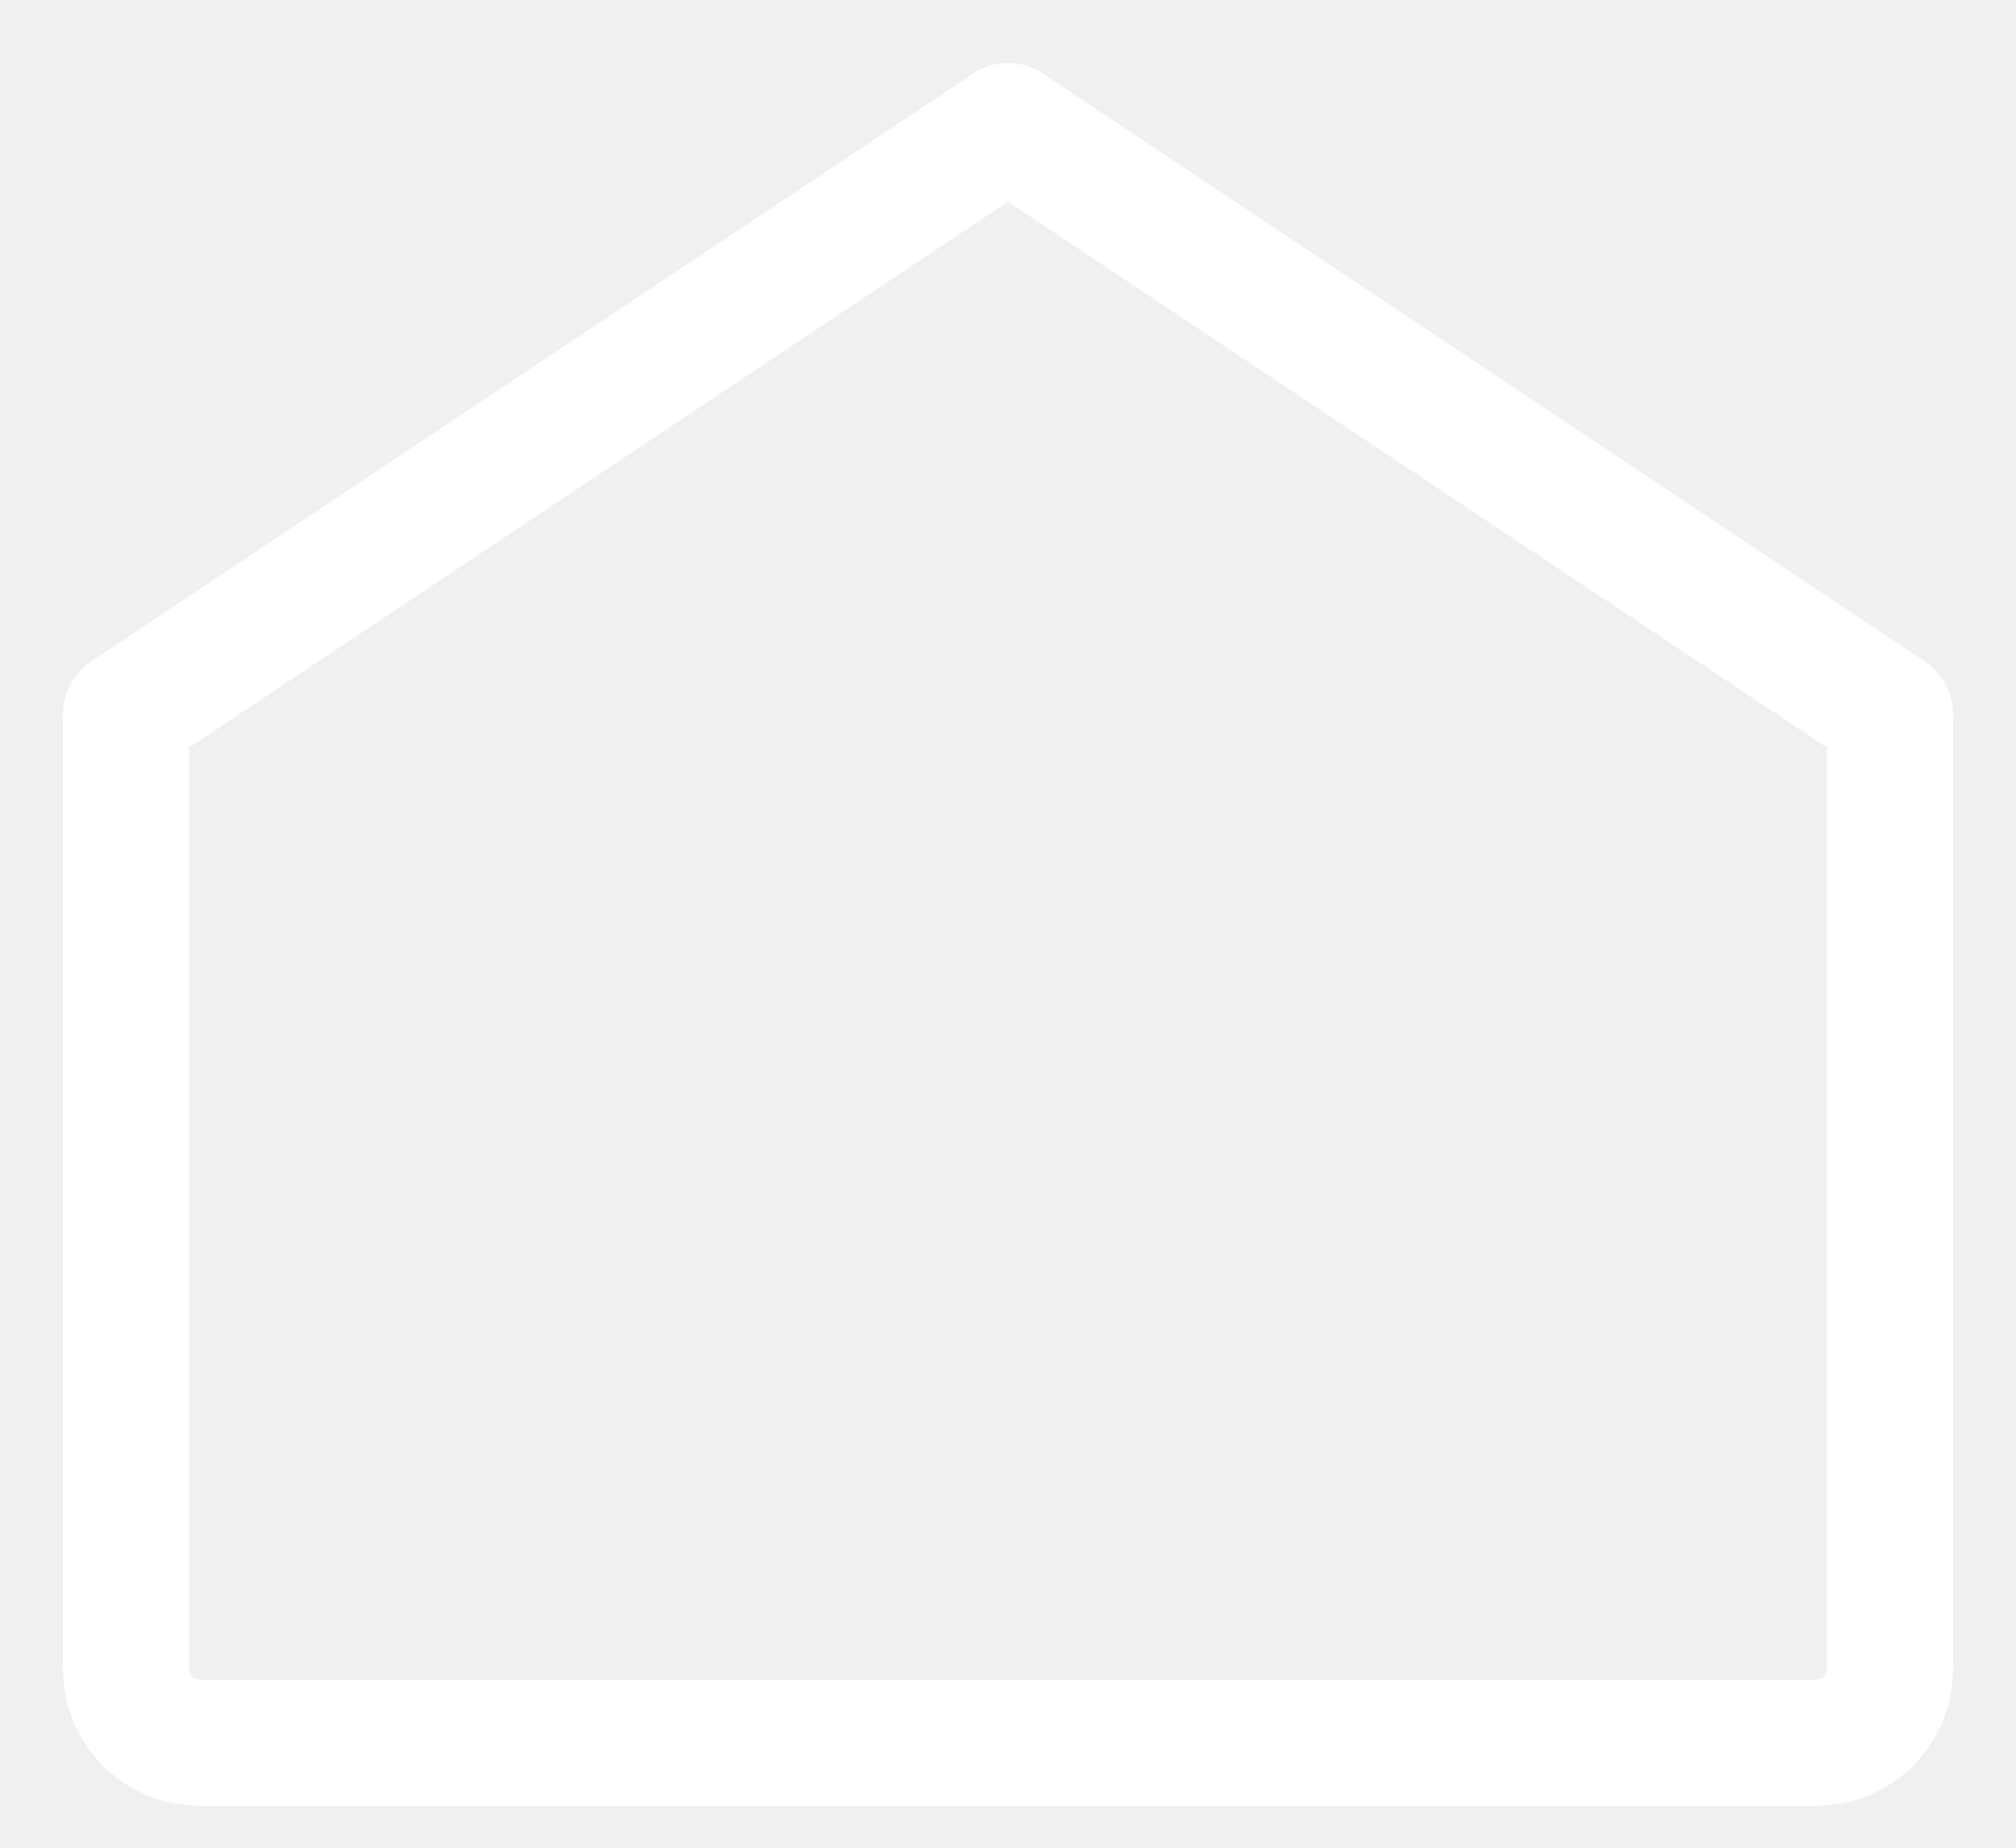
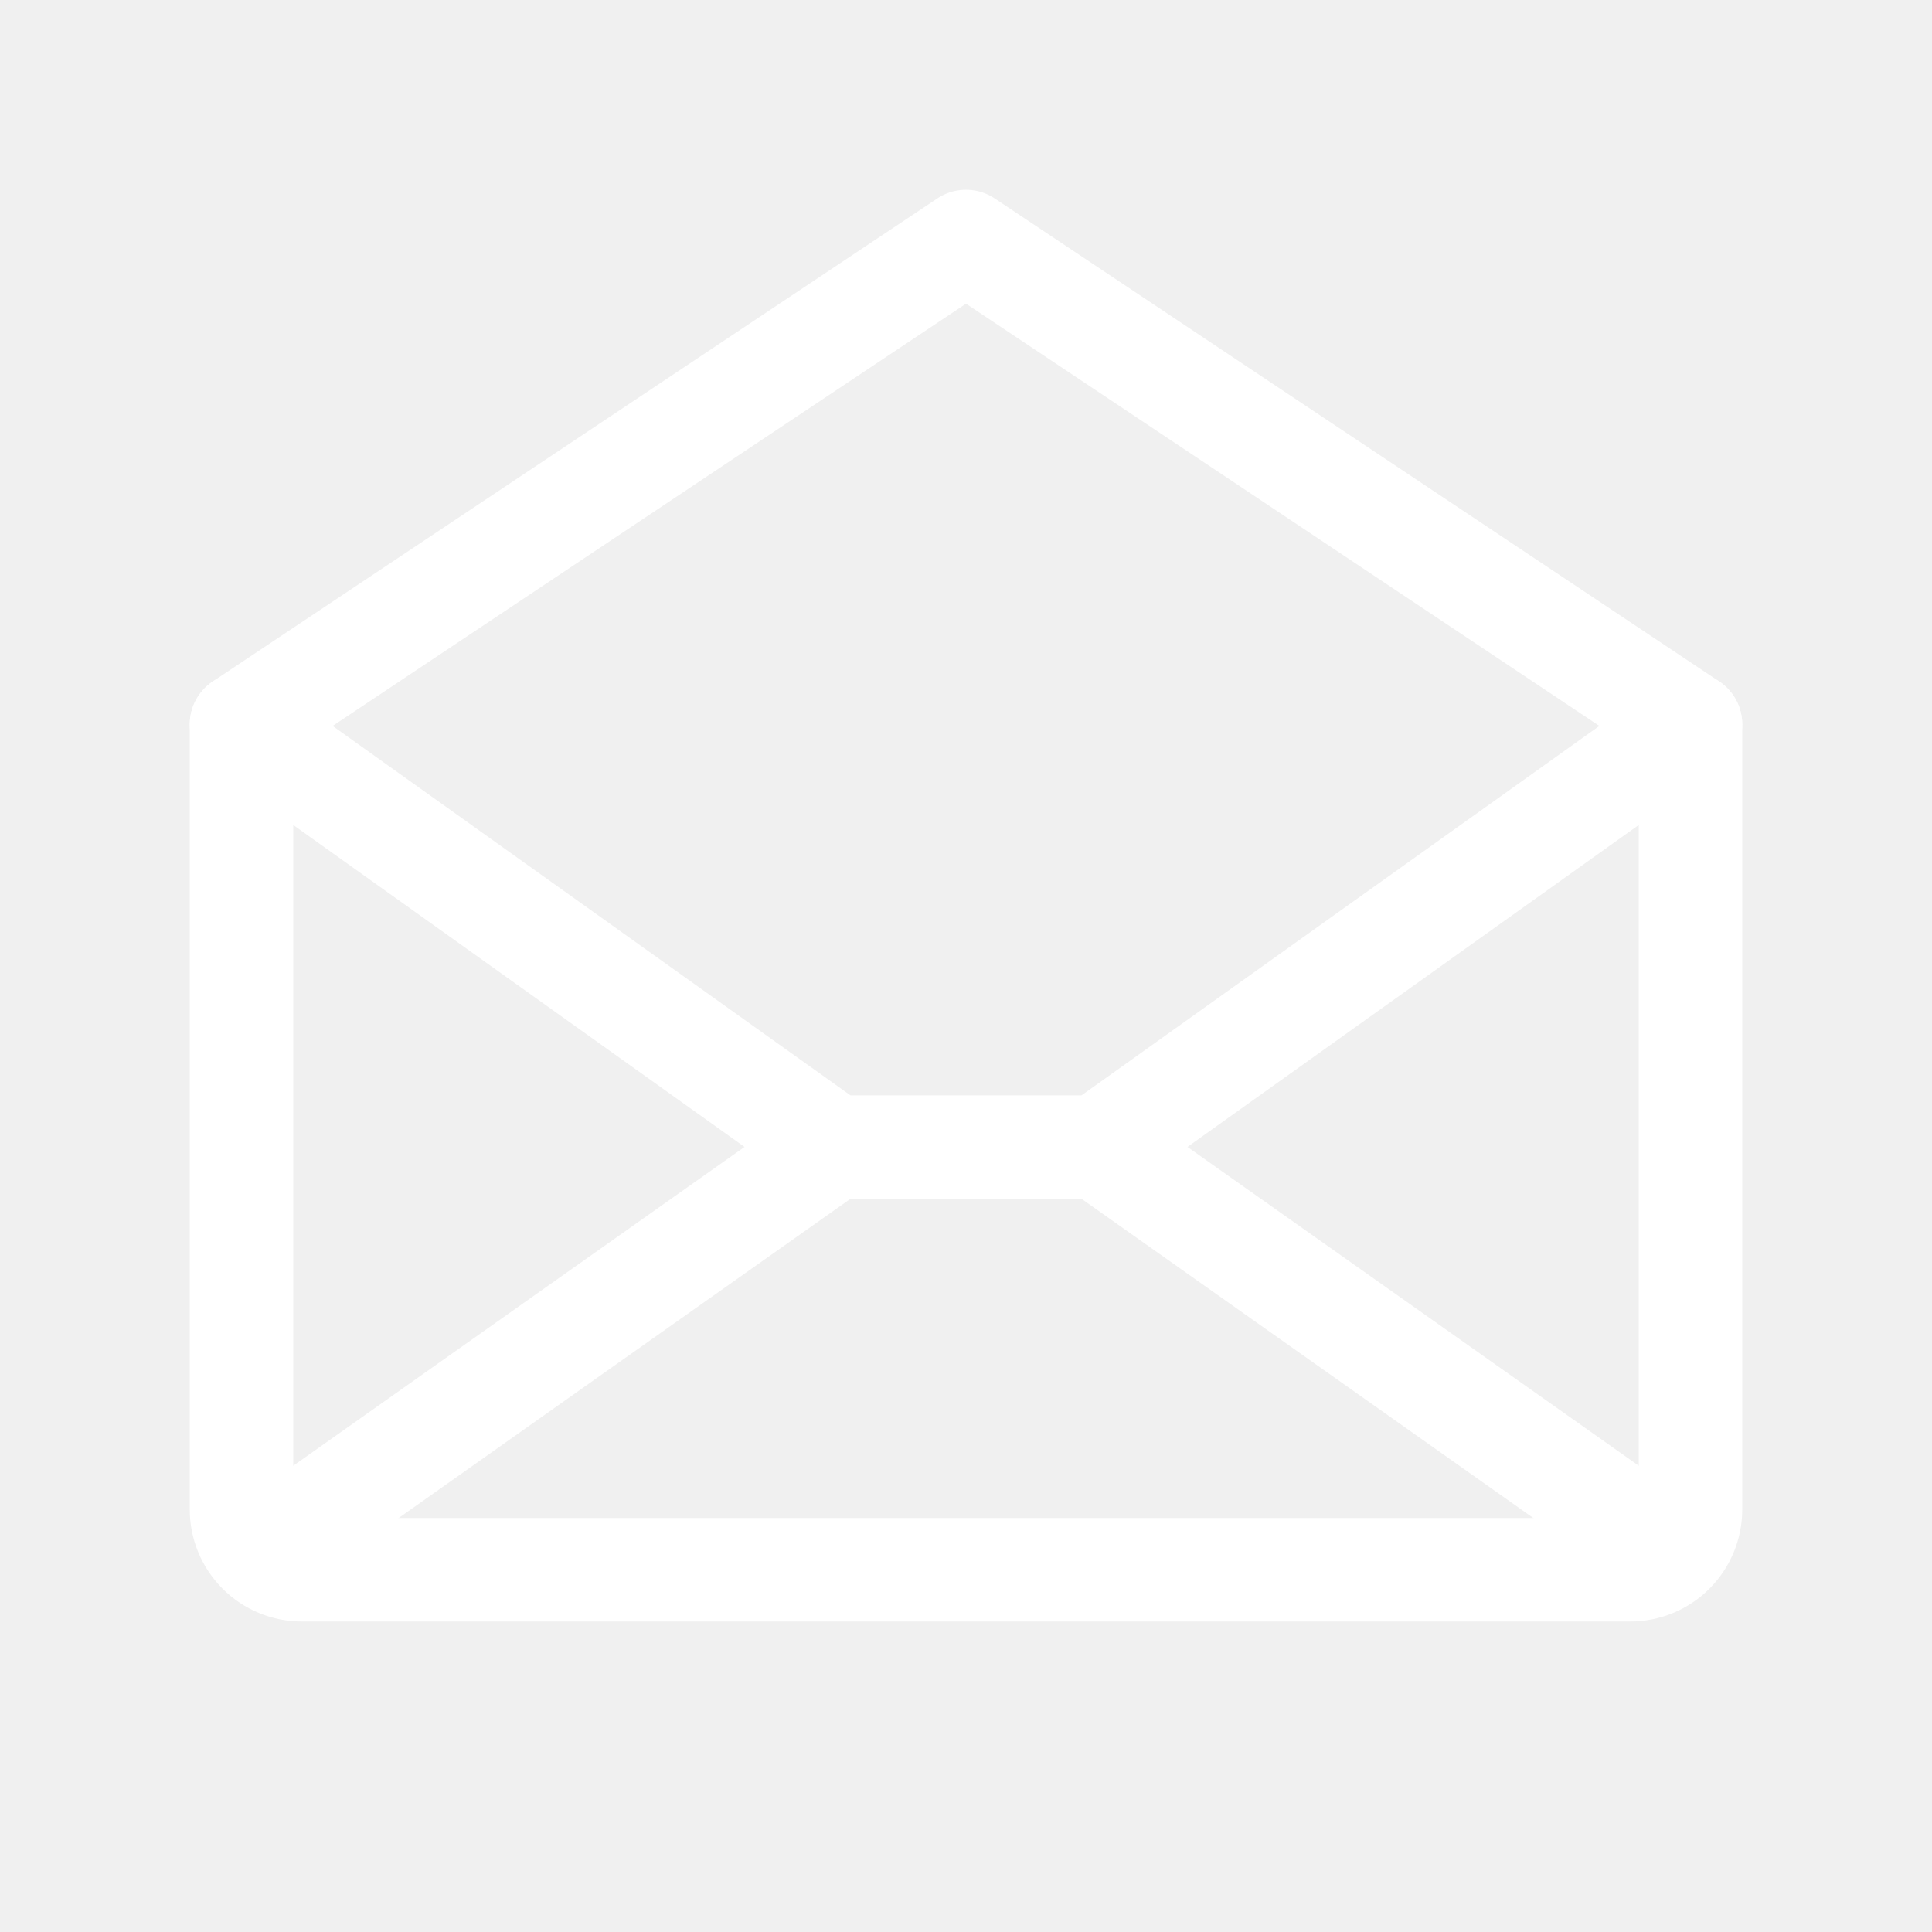
- <svg xmlns="http://www.w3.org/2000/svg" width="24" height="22" viewBox="0 0 24 22" fill="none">
-   <path d="M1.5 8.5V19.875C1.5 20.107 1.592 20.33 1.756 20.494C1.92 20.658 2.143 20.75 2.375 20.75H21.625C21.857 20.75 22.08 20.658 22.244 20.494C22.408 20.33 22.5 20.107 22.5 19.875V8.5L12 1.5L1.5 8.5Z" stroke="white" stroke-width="1.5" stroke-linecap="round" stroke-linejoin="round" />
+ <svg xmlns="http://www.w3.org/2000/svg" width="28" height="28" viewBox="0 0 28 28" fill="none">
+   <path d="M3.5 10.5V21.875C3.5 22.107 3.592 22.33 3.756 22.494C3.92 22.658 4.143 22.75 4.375 22.75H23.625C23.857 22.75 24.08 22.658 24.244 22.494C24.408 22.33 24.5 22.107 24.5 21.875V10.5L14 3.5L3.5 10.5Z" stroke="white" stroke-width="1.5" stroke-linecap="round" stroke-linejoin="round" />
+   <path d="M12.086 16.625L3.773 22.498" stroke="white" stroke-width="1.5" stroke-linecap="round" stroke-linejoin="round" />
+   <path d="M24.227 22.498L15.914 16.625" stroke="white" stroke-width="1.5" stroke-linecap="round" stroke-linejoin="round" />
+   <path d="M24.5 10.5L15.914 16.625H12.086L3.5 10.5" stroke="white" stroke-width="1.5" stroke-linecap="round" stroke-linejoin="round" />
</svg>
